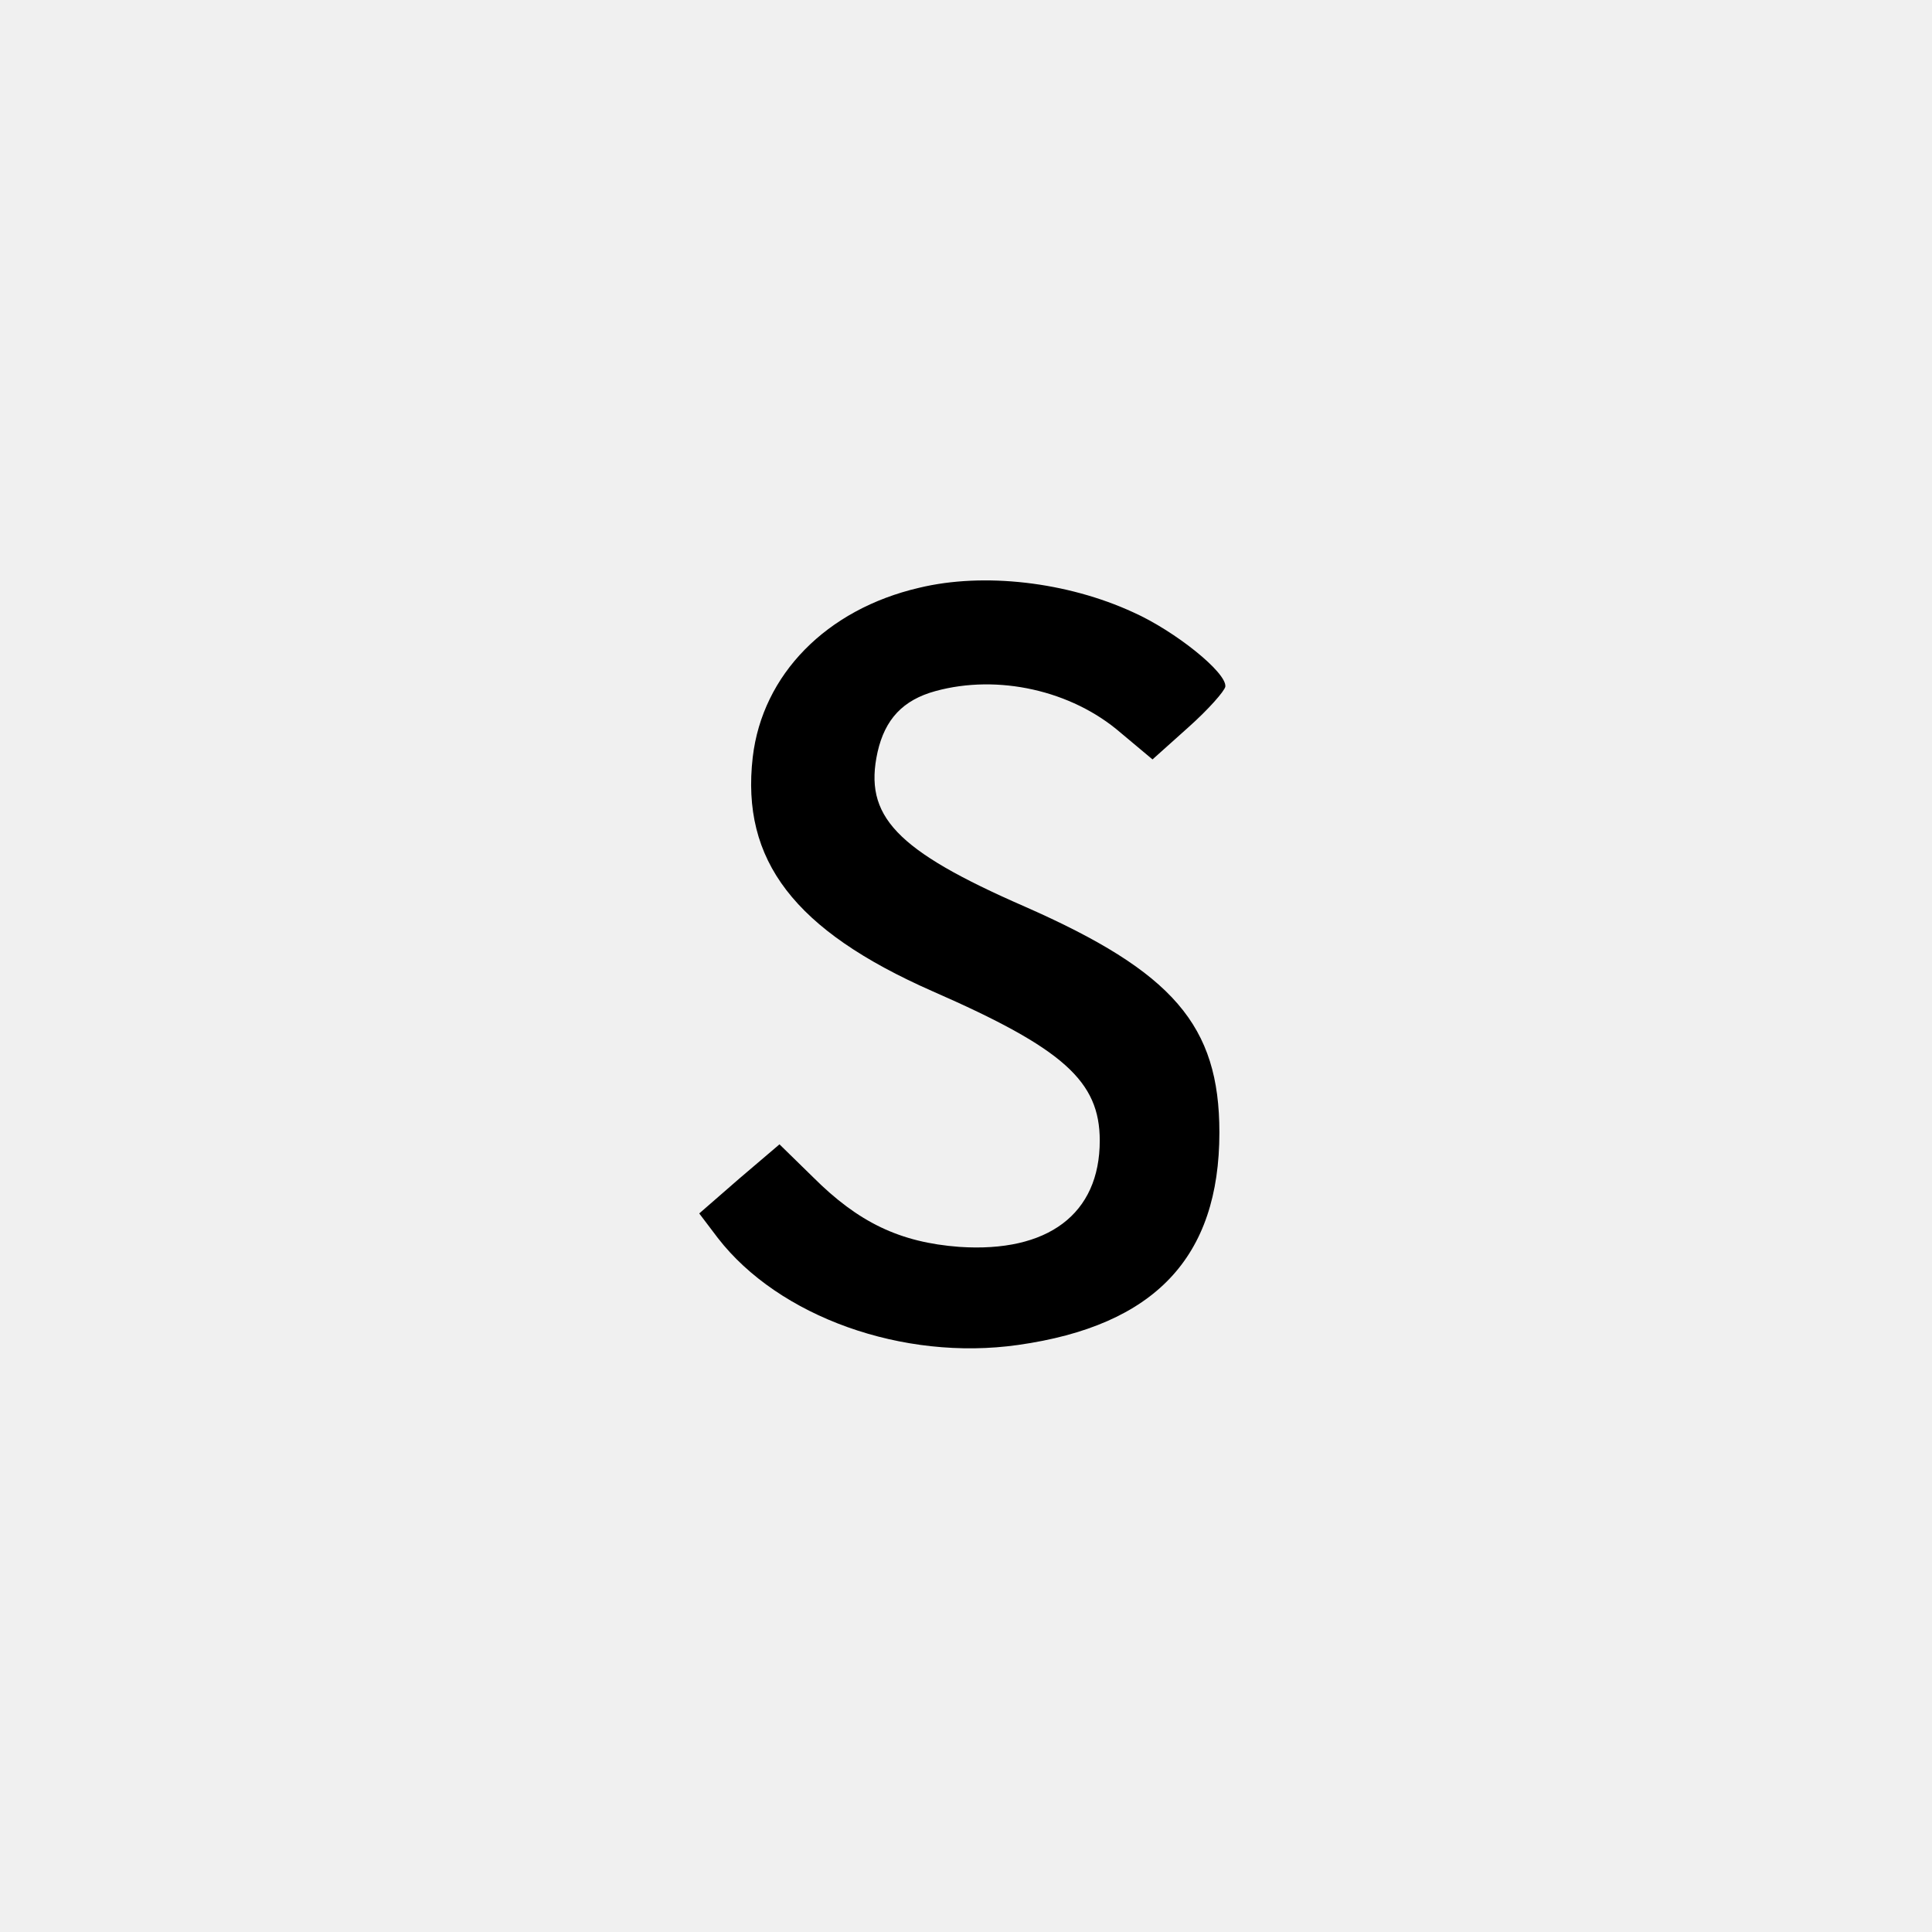
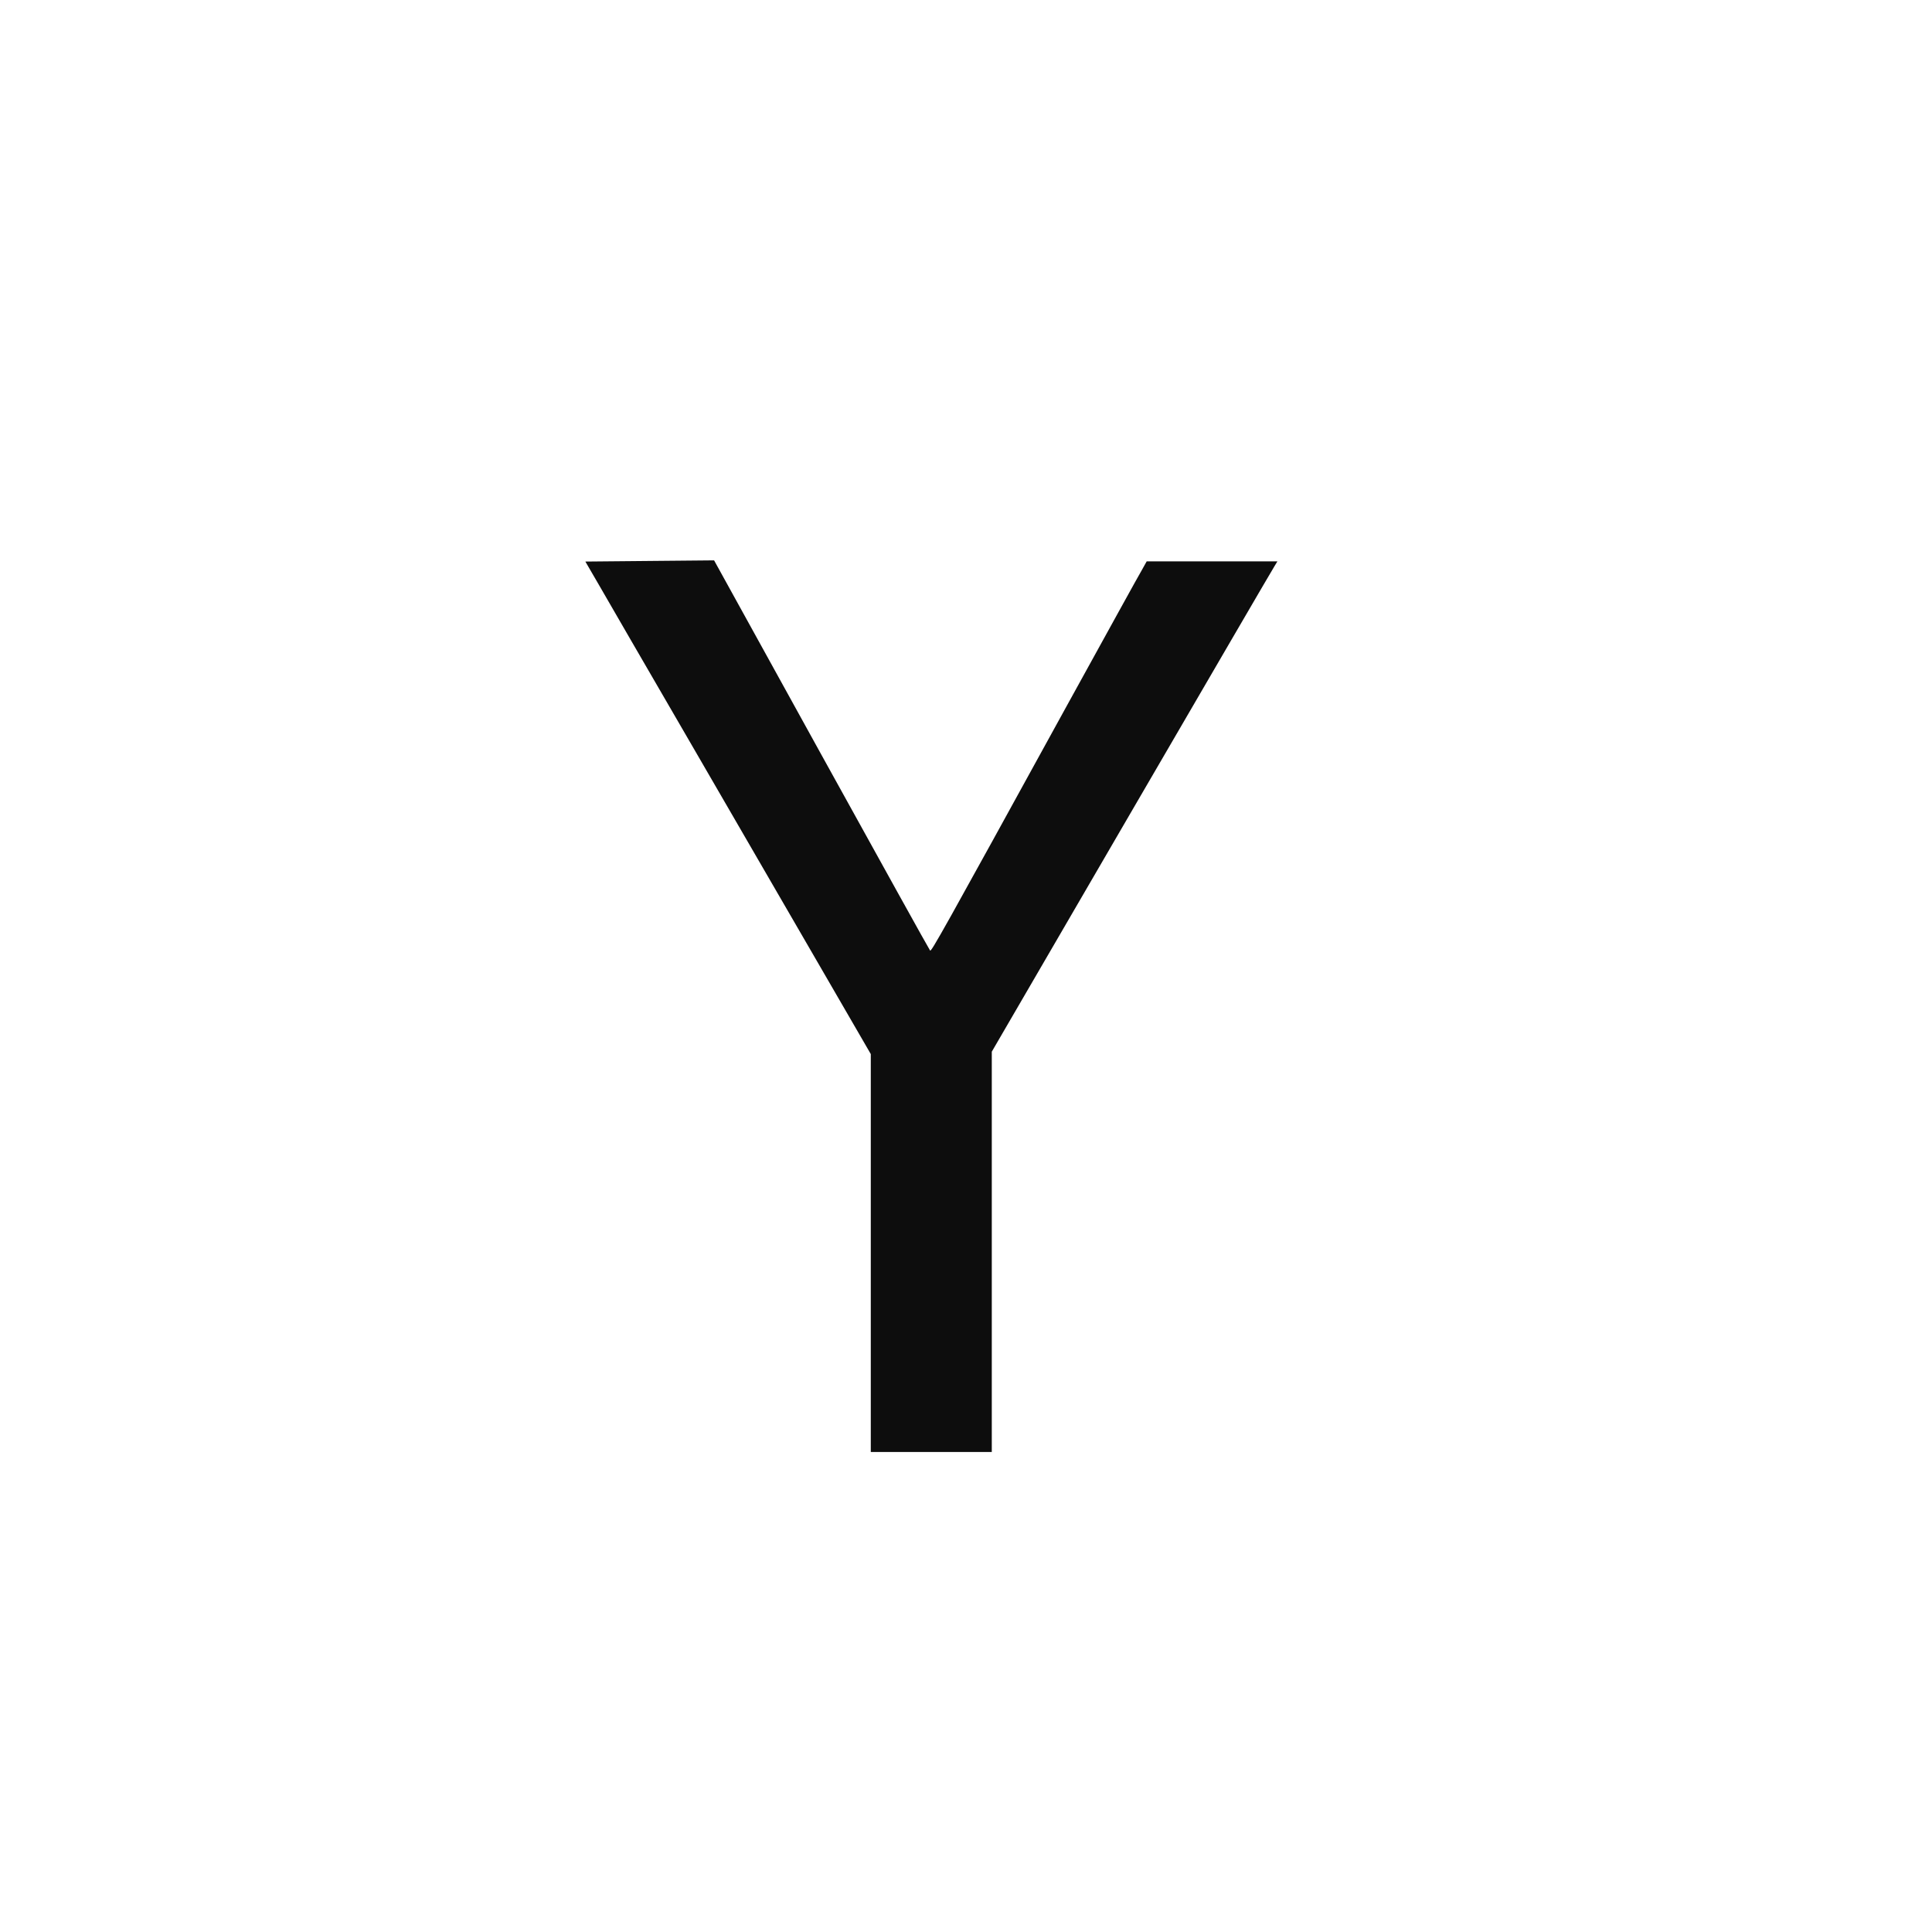
- <svg xmlns="http://www.w3.org/2000/svg" version="1.0" width="260pt" height="260pt" viewBox="0 0 260 260" preserveAspectRatio="xMidYMid meet">
-   <g transform="translate(0,260) scale(0.1,-0.1)" fill="#000000" stroke="none">
-     <path d="M1237 1809 c-125 -29 -211 -117 -224 -228 -16 -139 56 -233 242 -315 176 -77 225 -121 225 -201 0 -99 -70 -151 -189 -143 -80 6 -136 33 -197 94 l-45 44 -54 -46 -54 -47 25 -33 c82 -106 249 -166 404 -144 184 26 271 118 271 286 0 144 -62 216 -262 304 -174 76 -217 122 -198 208 10 44 34 70 78 82 84 23 183 1 249 -56 l43 -36 48 43 c27 24 49 49 50 55 2 19 -68 75 -124 100 -89 41 -201 54 -288 33z" />
+ <svg xmlns="http://www.w3.org/2000/svg" version="1.0" width="974px" height="974px" viewBox="0 0 9740 9740" preserveAspectRatio="xMidYMid meet">
+   <g id="layer101" fill="#0d0d0d" stroke="none">
+     <path d="M0 4870 l0 -4870 4870 0 4870 0 0 4870 0 4870 -4870 0 -4870 0 0 -4870z" />
+   </g>
+   <g id="layer102" fill="#ffffff" stroke="none">
+     <path d="M0 4870 l0 -4870 4870 0 4870 0 0 4870 0 4870 -4870 0 -4870 0 0 -4870z m5000 1441 l0 -1009 706 -1214 c388 -667 712 -1223 720 -1235 l14 -23 -329 0 -330 0 -24 43 c-14 23 -183 330 -377 682 -639 1163 -685 1244 -691 1237 -4 -4 -250 -448 -548 -987 l-541 -980 -324 3 -325 3 68 117 c37 64 242 419 456 787 214 369 507 875 652 1125 l263 454 0 1003 0 1003 305 0 305 0 0 -1009z" />
  </g>
</svg>
